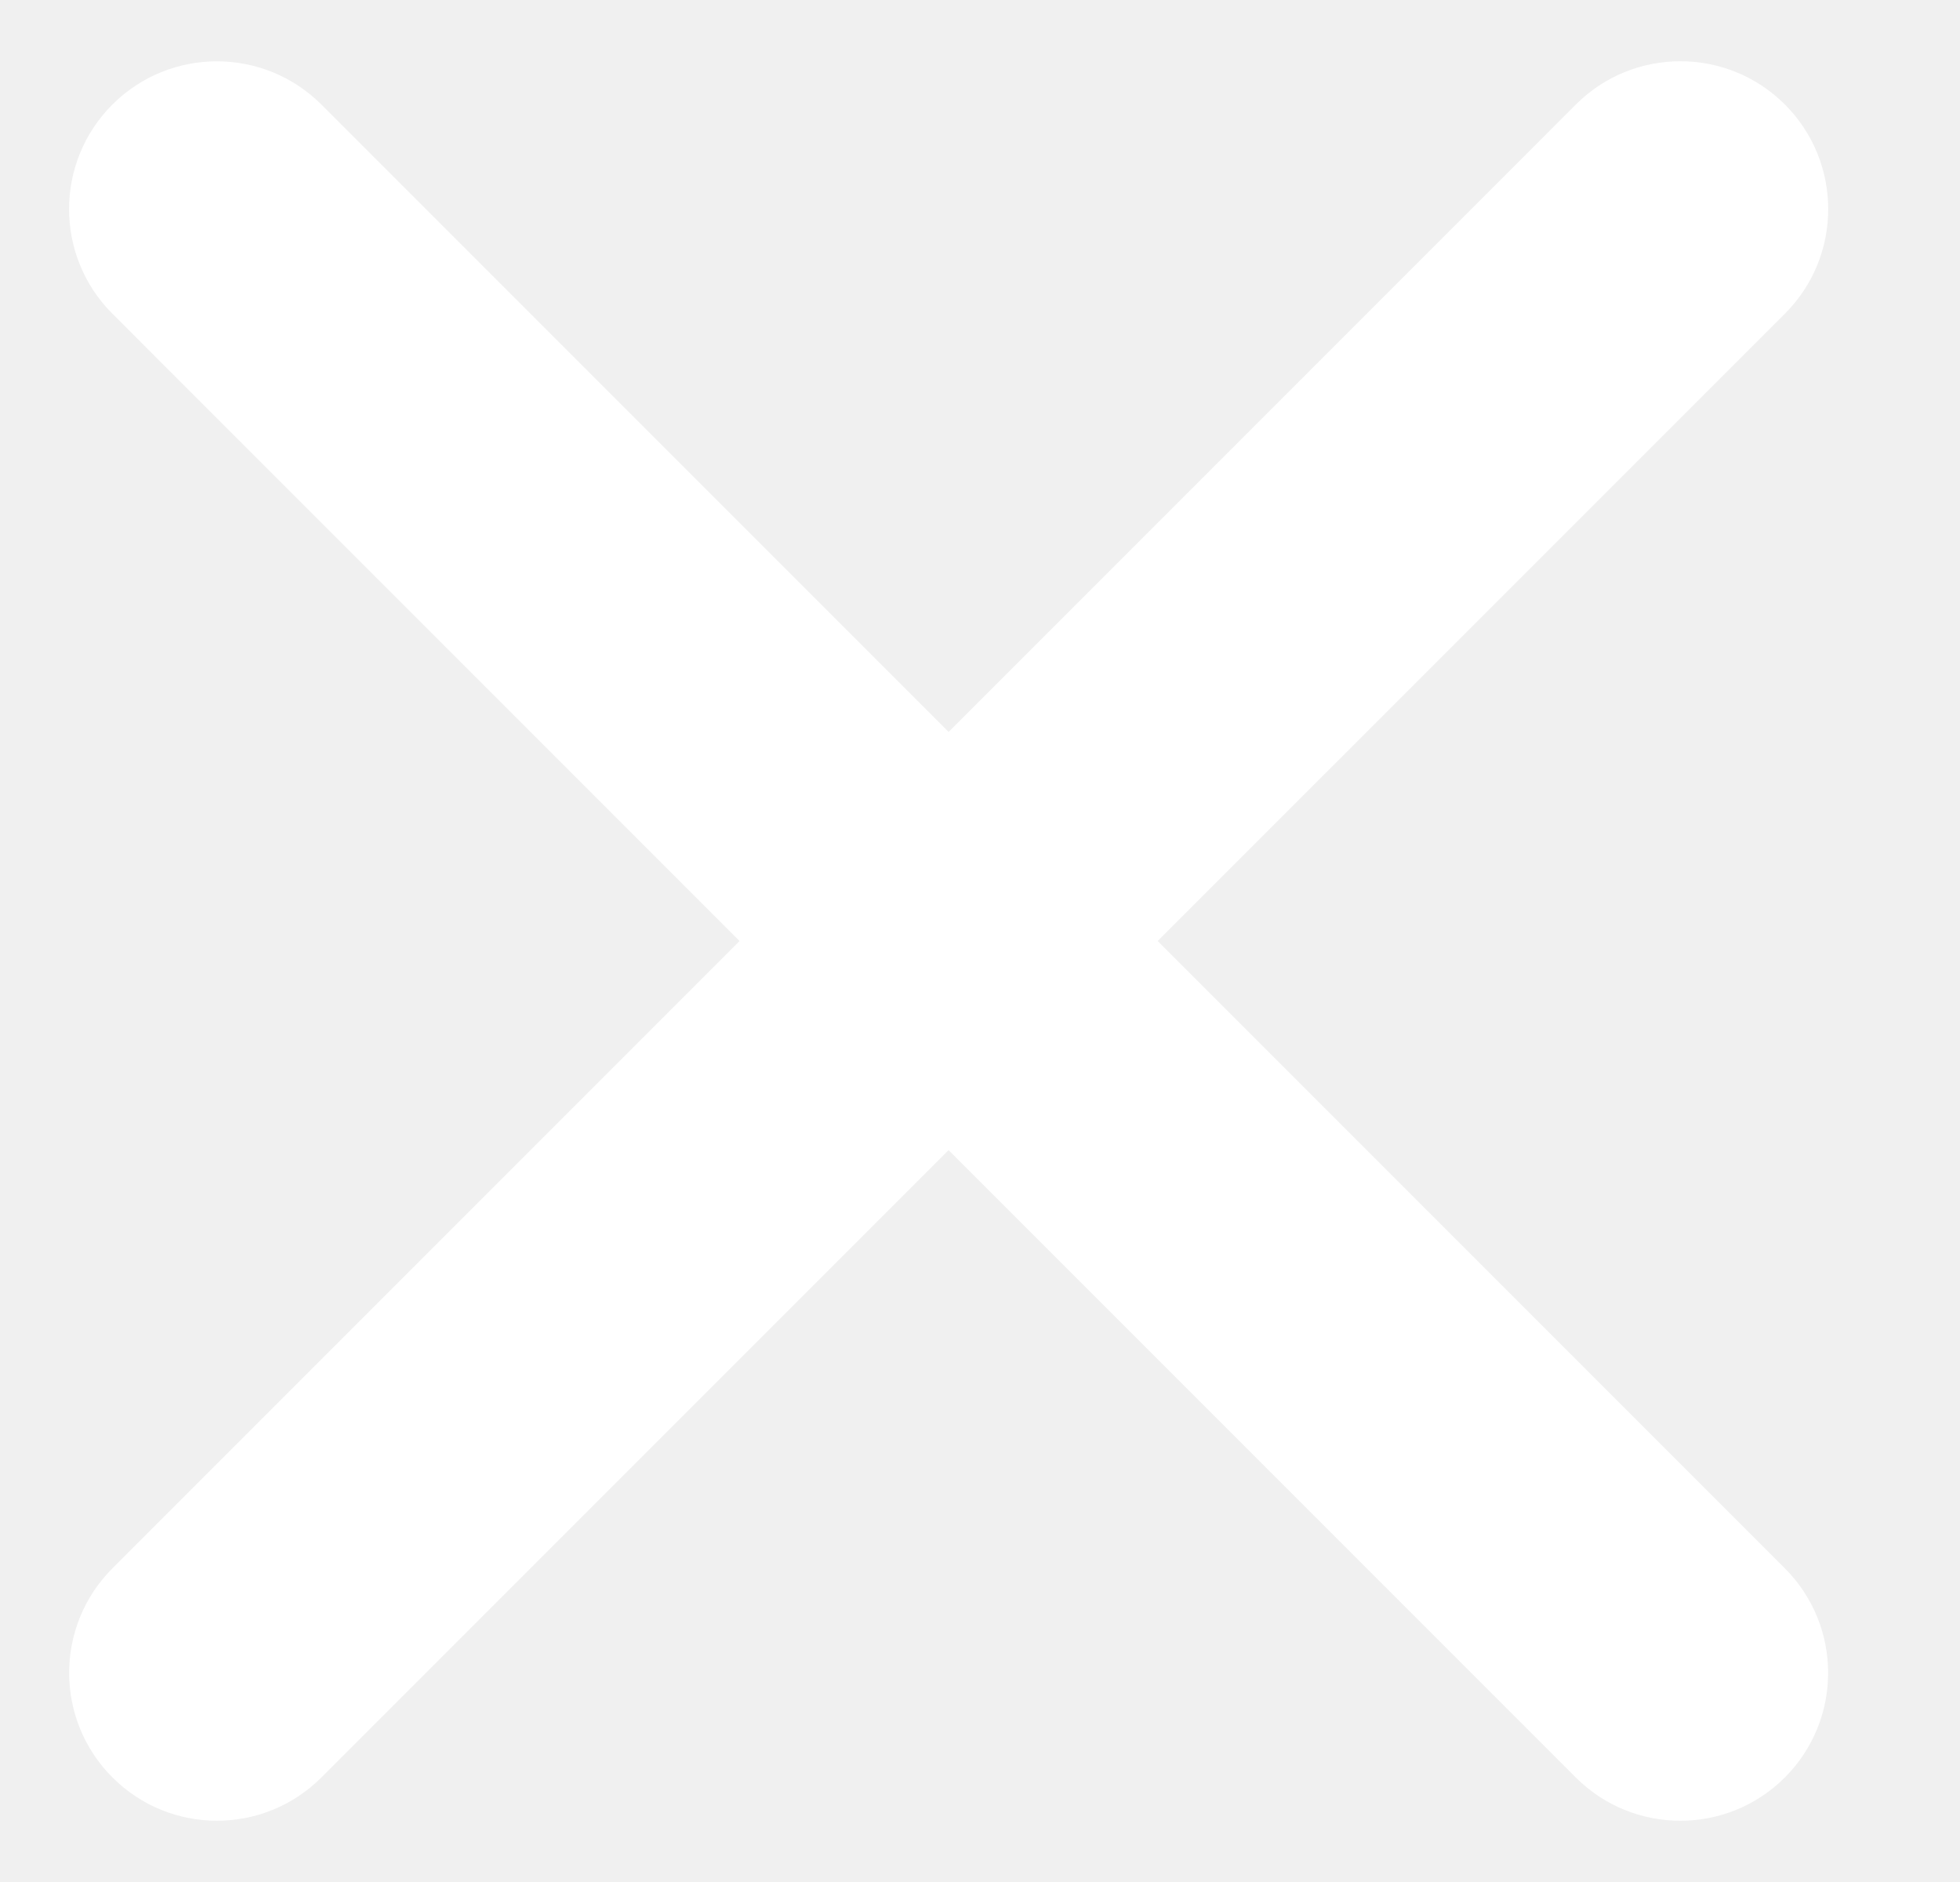
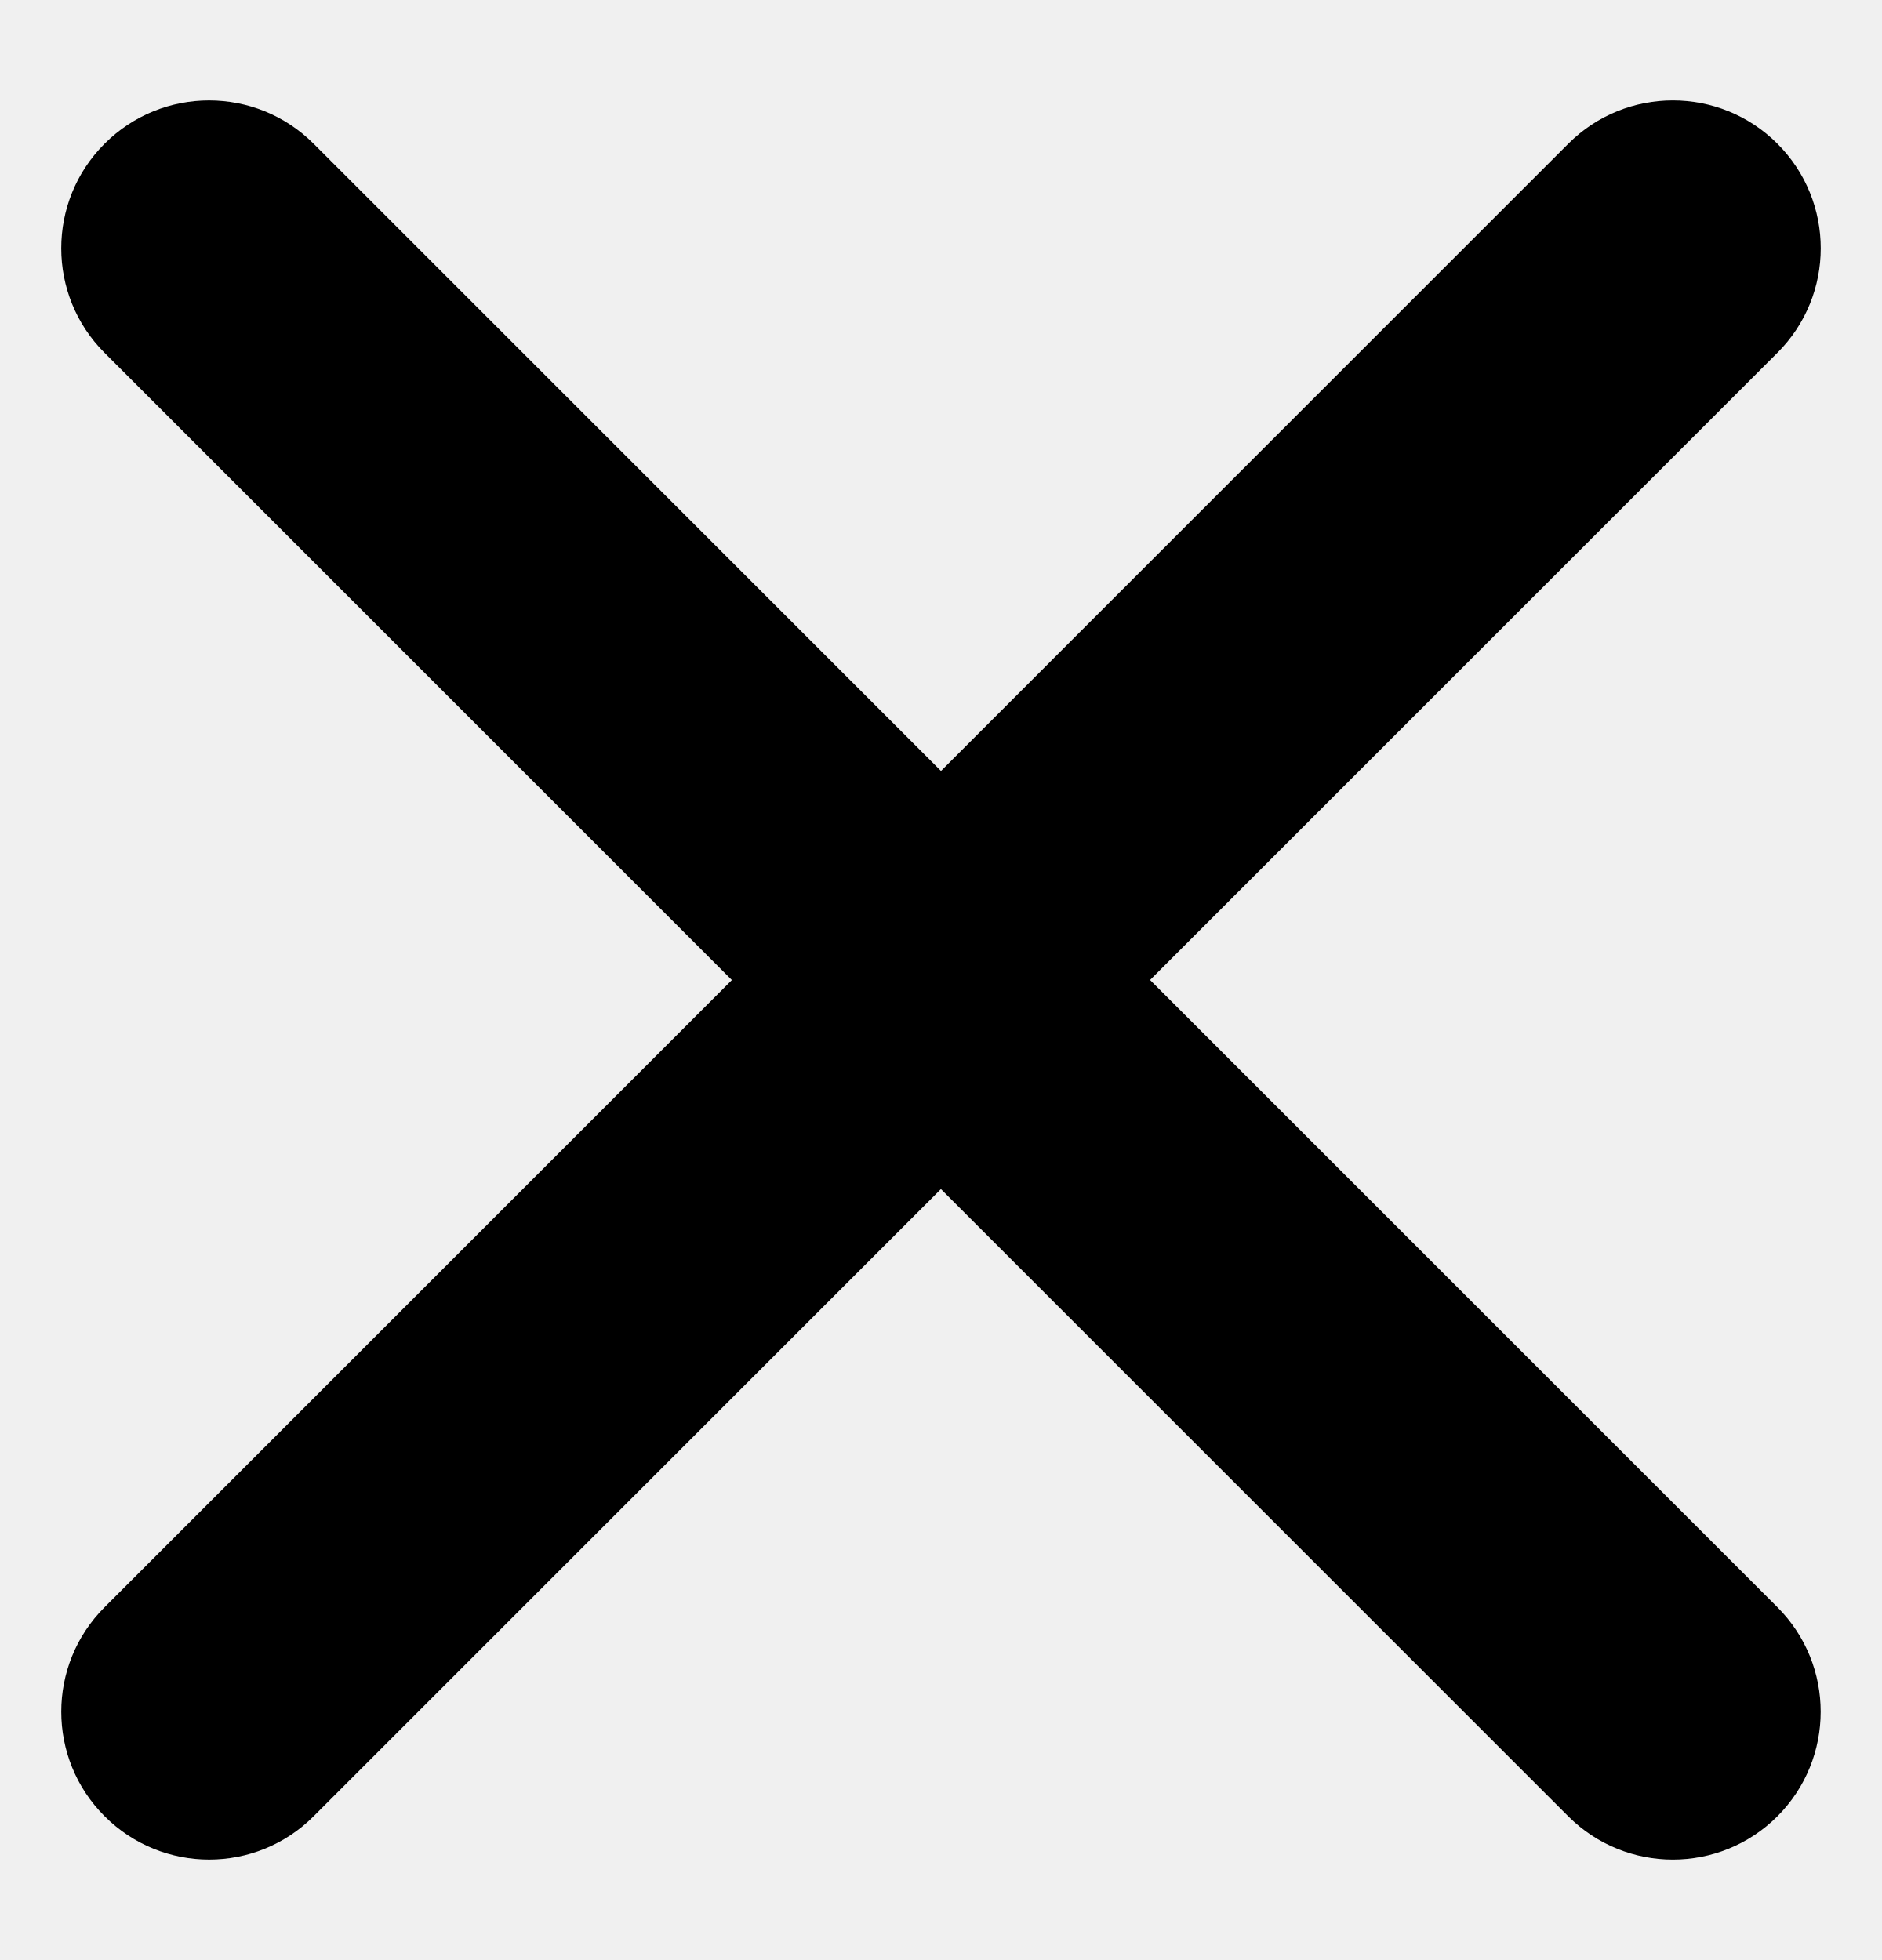
- <svg xmlns="http://www.w3.org/2000/svg" width="25" height="24" viewBox="0 0 25 24" fill="none">
-   <path d="M1.434 22.666C0.698 21.93 0.698 20.736 1.434 20L20.1 1.333C20.836 0.597 22.03 0.597 22.767 1.333V1.333C23.503 2.07 23.503 3.264 22.767 4L4.1 22.666C3.364 23.403 2.17 23.403 1.434 22.666V22.666Z" fill="white" />
-   <path d="M22.766 22.667C22.03 23.403 20.836 23.403 20.099 22.667L1.433 4C0.697 3.264 0.697 2.07 1.433 1.334V1.334C2.17 0.598 3.363 0.598 4.1 1.334L22.766 20C23.502 20.736 23.502 21.93 22.766 22.667V22.667Z" fill="white" />
+ <svg xmlns="http://www.w3.org/2000/svg" width="24" height="25" viewBox="0 0 24 25" fill="none">
+   <path d="M1.334 23.166C0.597 22.43 0.597 21.236 1.334 20.5L20 1.833C20.736 1.097 21.93 1.097 22.666 1.833V1.833C23.403 2.57 23.403 3.764 22.666 4.5L4 23.166C3.264 23.903 2.07 23.903 1.334 23.166V23.166Z" fill="black" />
+   <path d="M22.666 23.167C21.93 23.903 20.736 23.903 19.999 23.167L1.333 4.5C0.597 3.764 0.597 2.57 1.333 1.834V1.834C2.069 1.097 3.263 1.097 4 1.834L22.666 20.5C23.402 21.236 23.402 22.43 22.666 23.167V23.167Z" fill="black" />
</svg>
